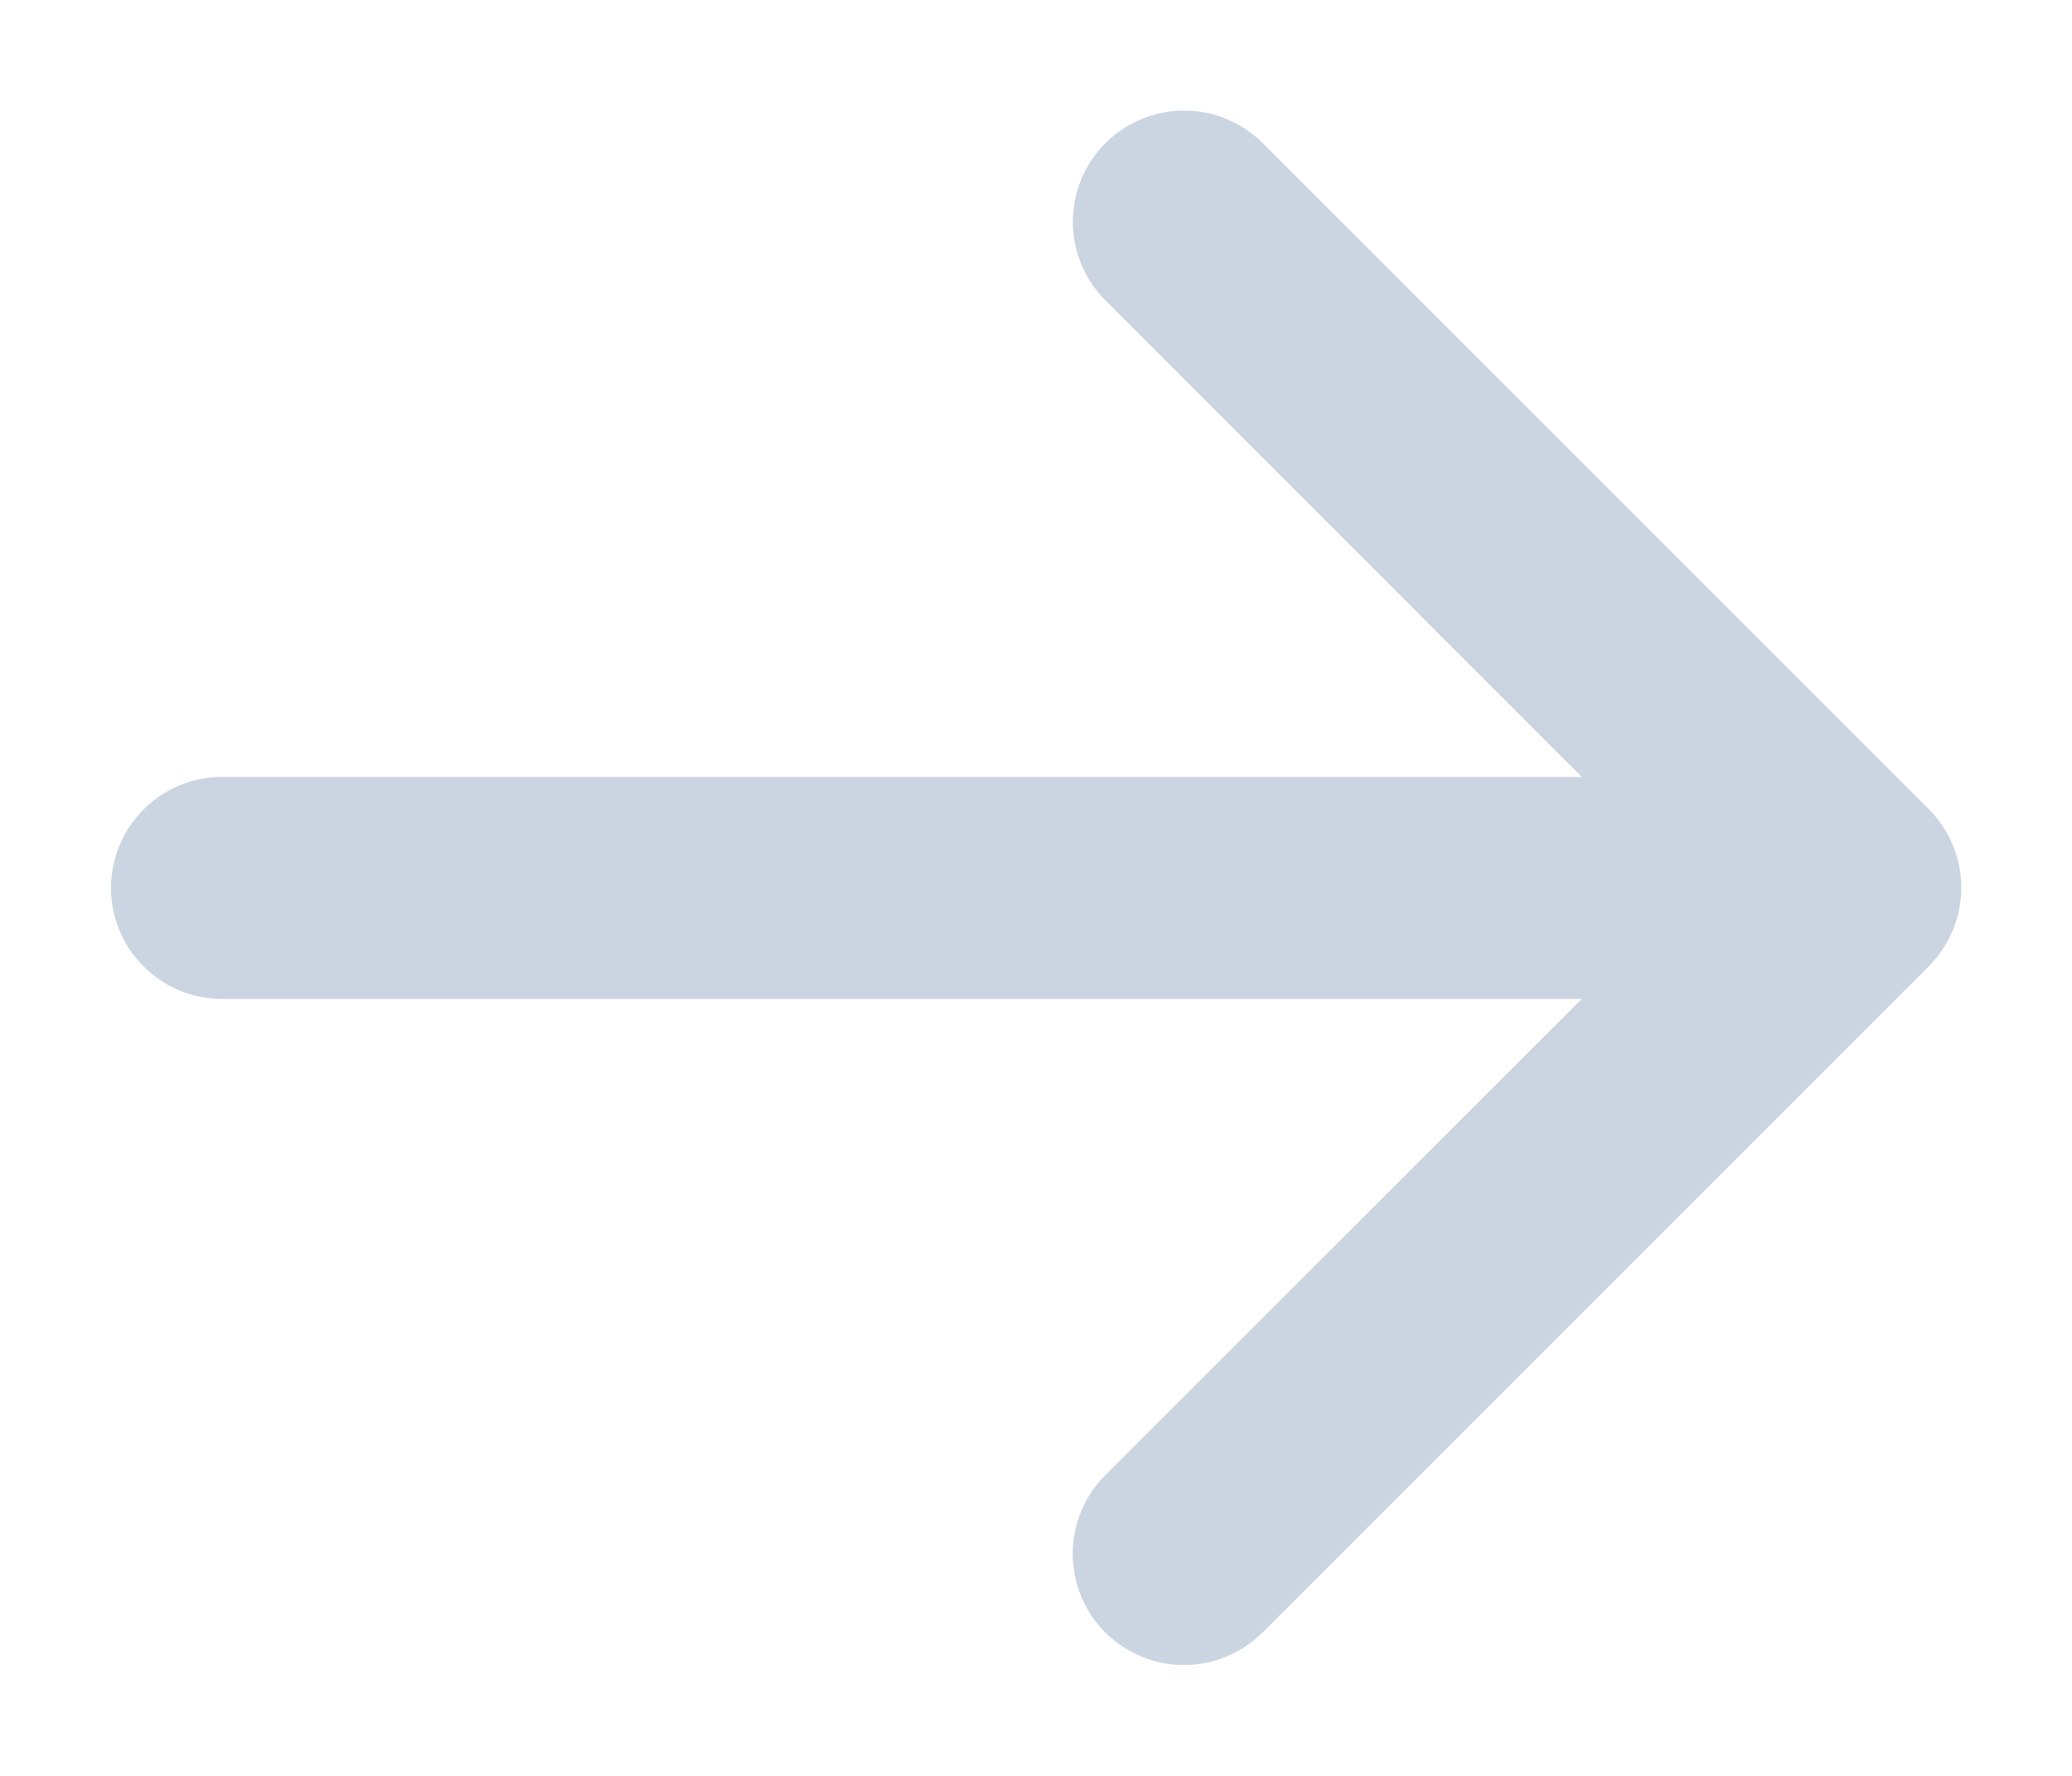
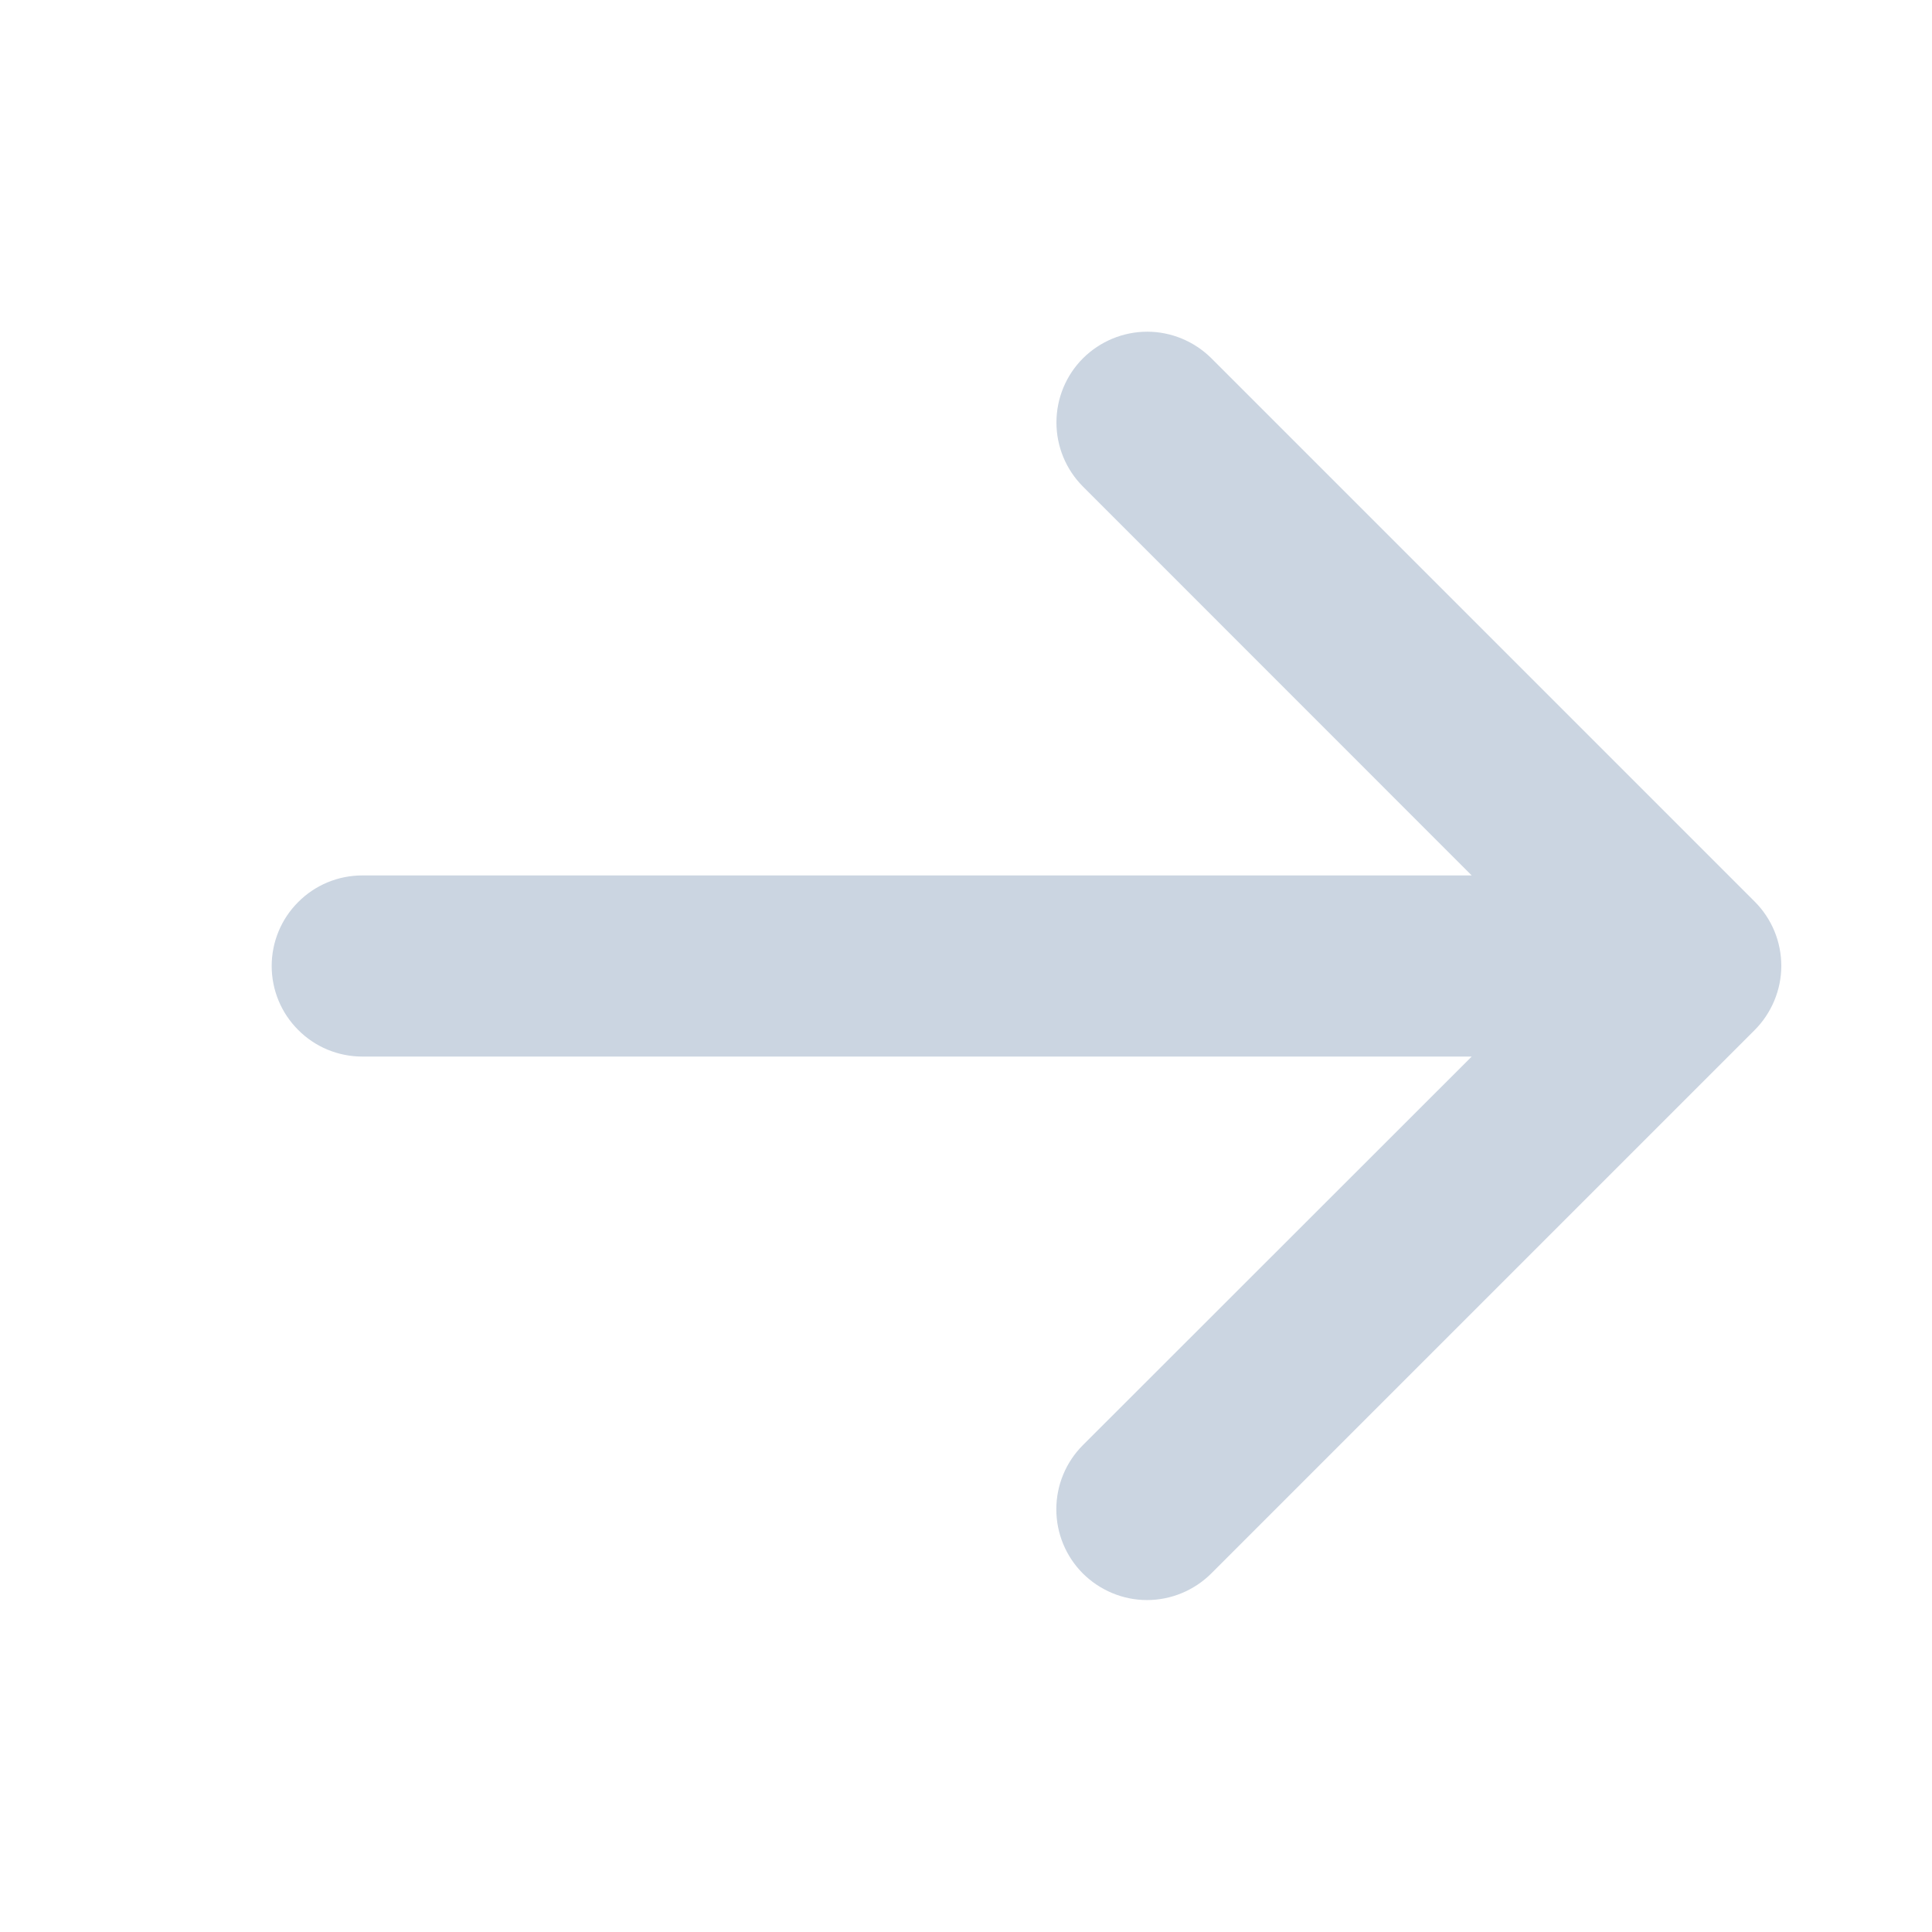
- <svg xmlns="http://www.w3.org/2000/svg" width="14" height="12" viewBox="0 0 14 12" fill="none">
-   <path d="M13.031 6.531L8.531 11.031C8.39 11.171 8.199 11.251 7.999 11.251C7.8 11.251 7.609 11.171 7.468 11.031C7.327 10.89 7.248 10.699 7.248 10.499C7.248 10.3 7.327 10.109 7.468 9.968L10.688 6.75H1.5C1.301 6.75 1.11 6.671 0.97 6.53C0.829 6.39 0.75 6.199 0.75 6C0.75 5.801 0.829 5.61 0.97 5.47C1.11 5.329 1.301 5.25 1.5 5.25H10.688L7.469 2.03C7.328 1.889 7.249 1.698 7.249 1.499C7.249 1.299 7.328 1.108 7.469 0.967C7.61 0.827 7.801 0.747 8.001 0.747C8.2 0.747 8.391 0.827 8.532 0.967L13.032 5.467C13.102 5.537 13.157 5.62 13.195 5.711C13.233 5.803 13.252 5.901 13.252 5.999C13.252 6.098 13.232 6.196 13.194 6.287C13.156 6.378 13.101 6.461 13.031 6.531Z" fill="#CBD5E1" />
+ <svg xmlns="http://www.w3.org/2000/svg" width="16" height="16" viewBox="0 0 16 16" fill="none">
+   <path d="M14.531 8.531L10.031 13.031C9.89 13.171 9.699 13.251 9.499 13.251C9.3 13.251 9.109 13.171 8.968 13.031C8.827 12.89 8.748 12.699 8.748 12.499C8.748 12.3 8.827 12.109 8.968 11.968L12.188 8.75H3C2.801 8.75 2.61 8.671 2.47 8.53C2.329 8.39 2.25 8.199 2.25 8C2.25 7.801 2.329 7.61 2.47 7.47C2.61 7.329 2.801 7.25 3 7.25H12.188L8.969 4.03C8.828 3.889 8.749 3.698 8.749 3.499C8.749 3.299 8.828 3.108 8.969 2.967C9.11 2.827 9.301 2.747 9.501 2.747C9.7 2.747 9.891 2.827 10.032 2.967L14.532 7.467C14.602 7.537 14.657 7.62 14.695 7.711C14.733 7.803 14.752 7.901 14.752 7.999C14.752 8.098 14.732 8.196 14.694 8.287C14.656 8.378 14.601 8.461 14.531 8.531Z" fill="#CBD5E1" />
</svg>
